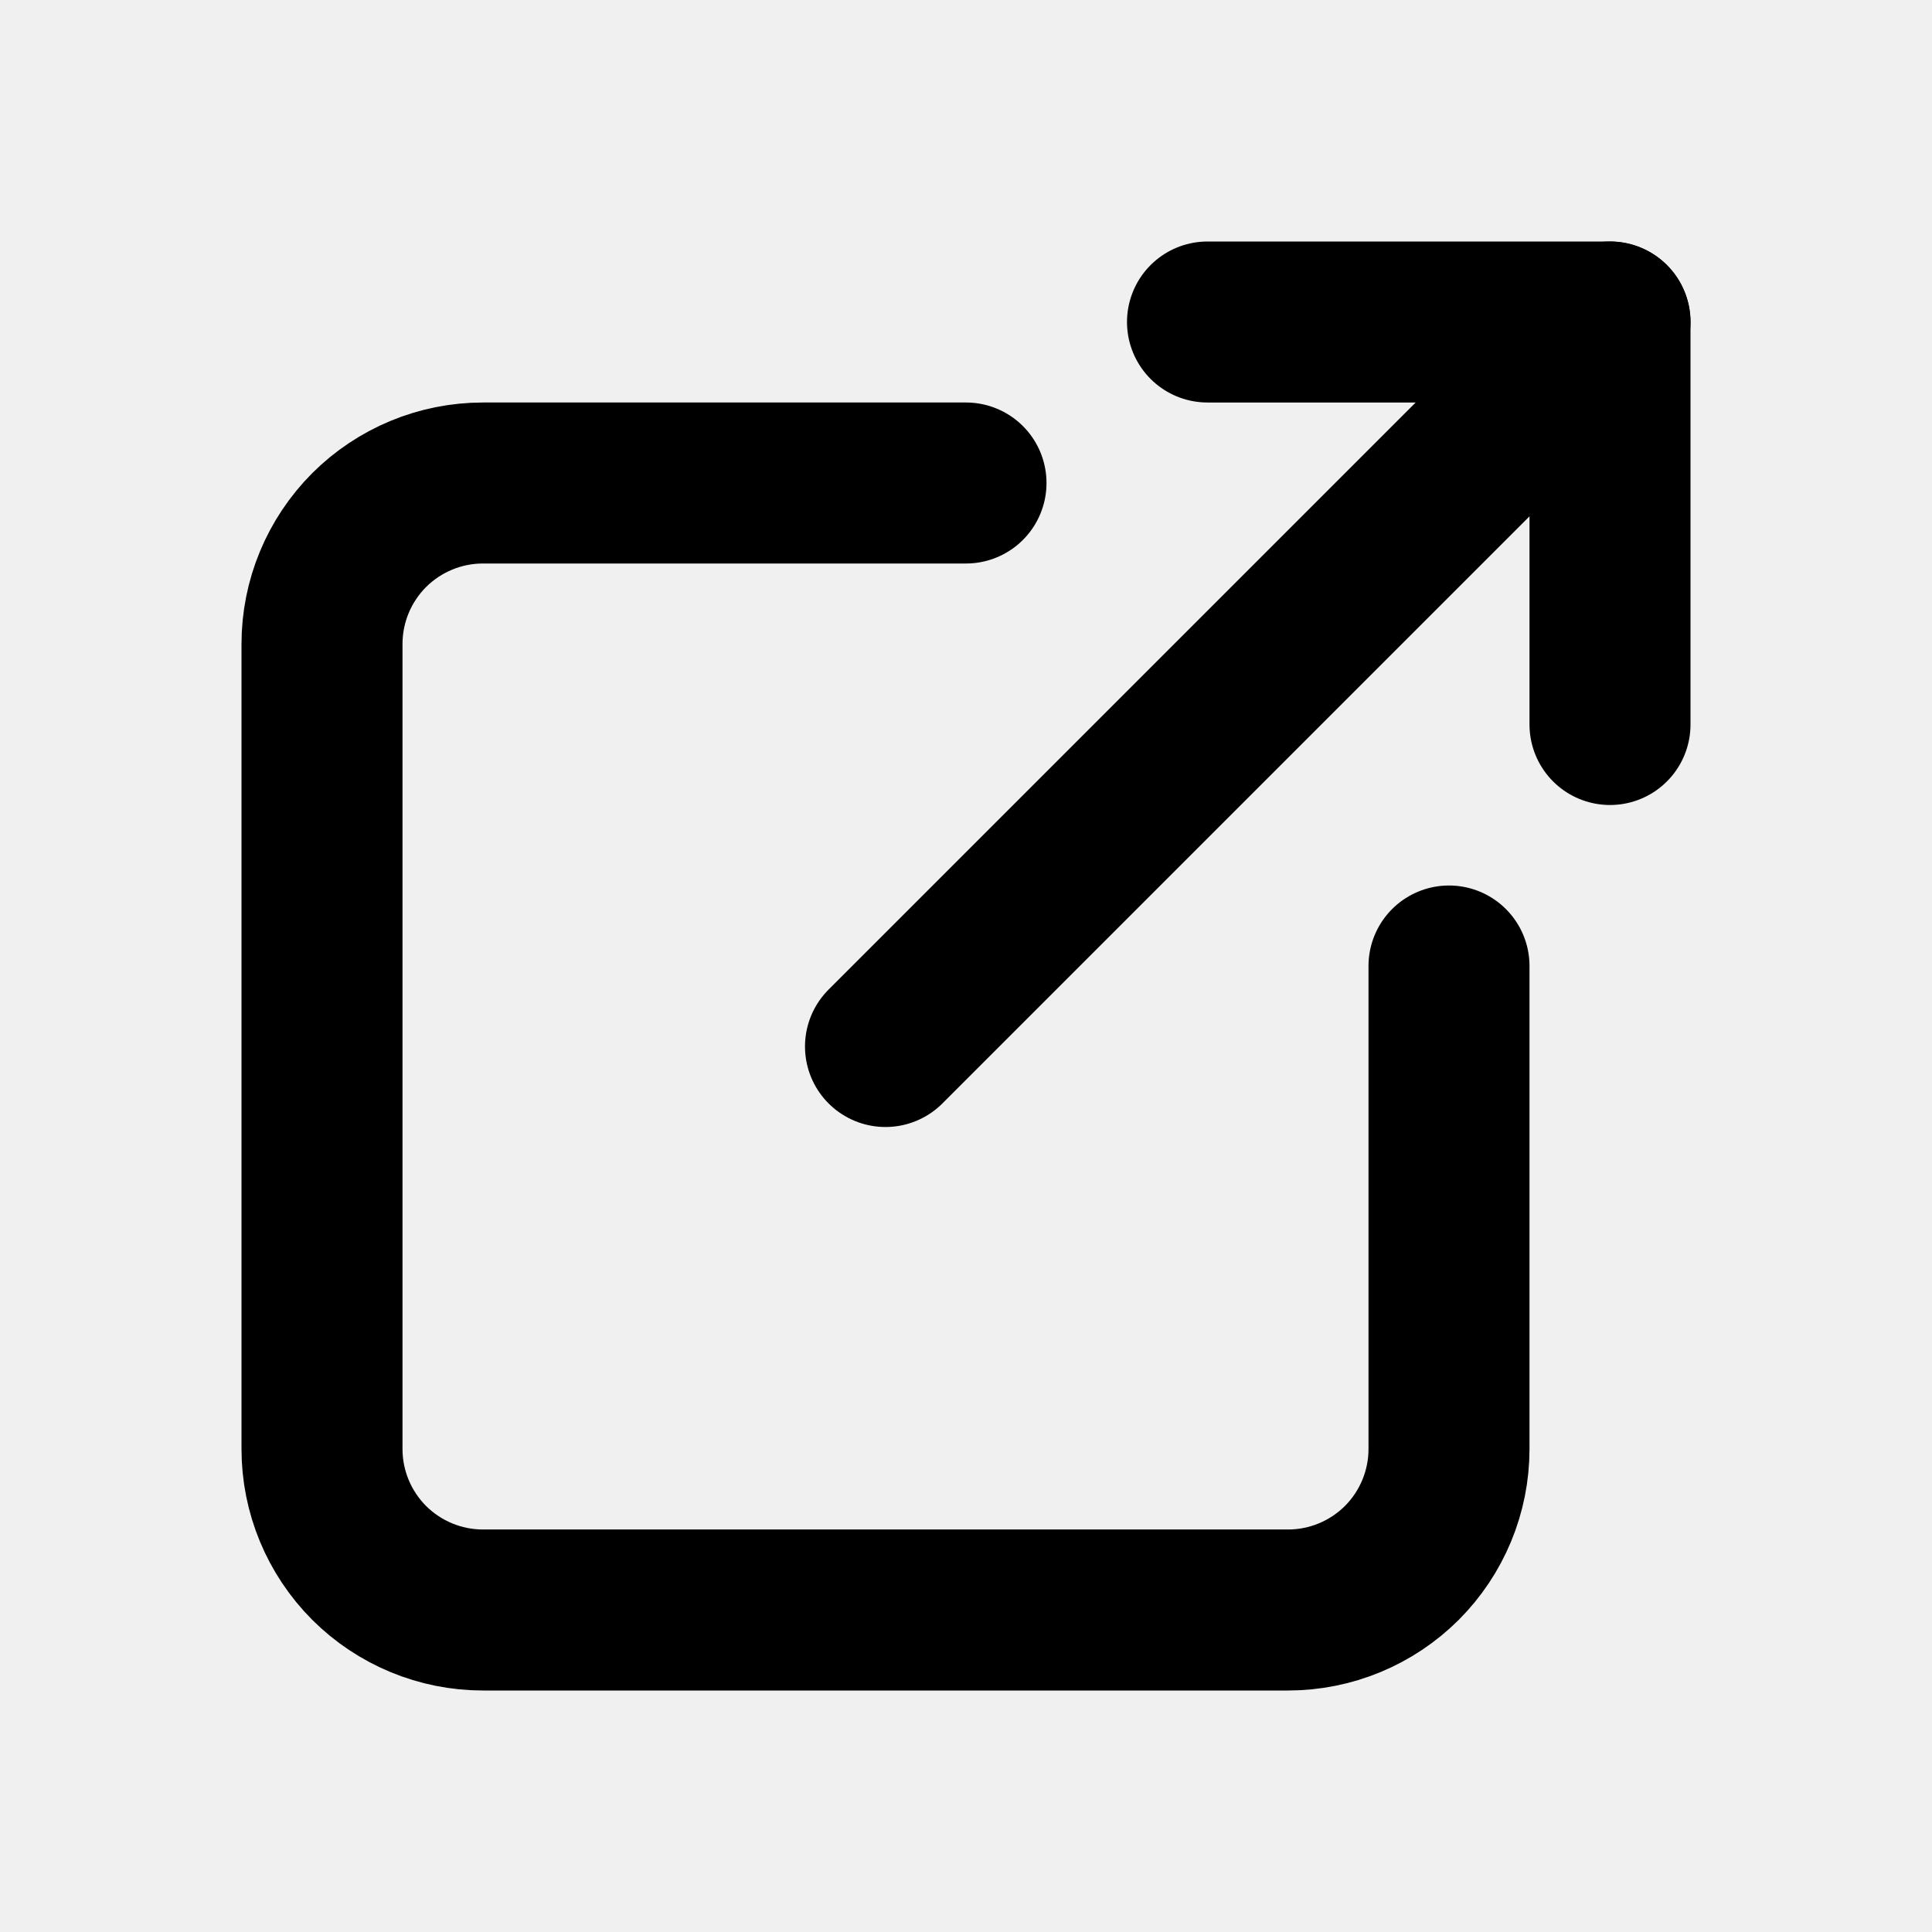
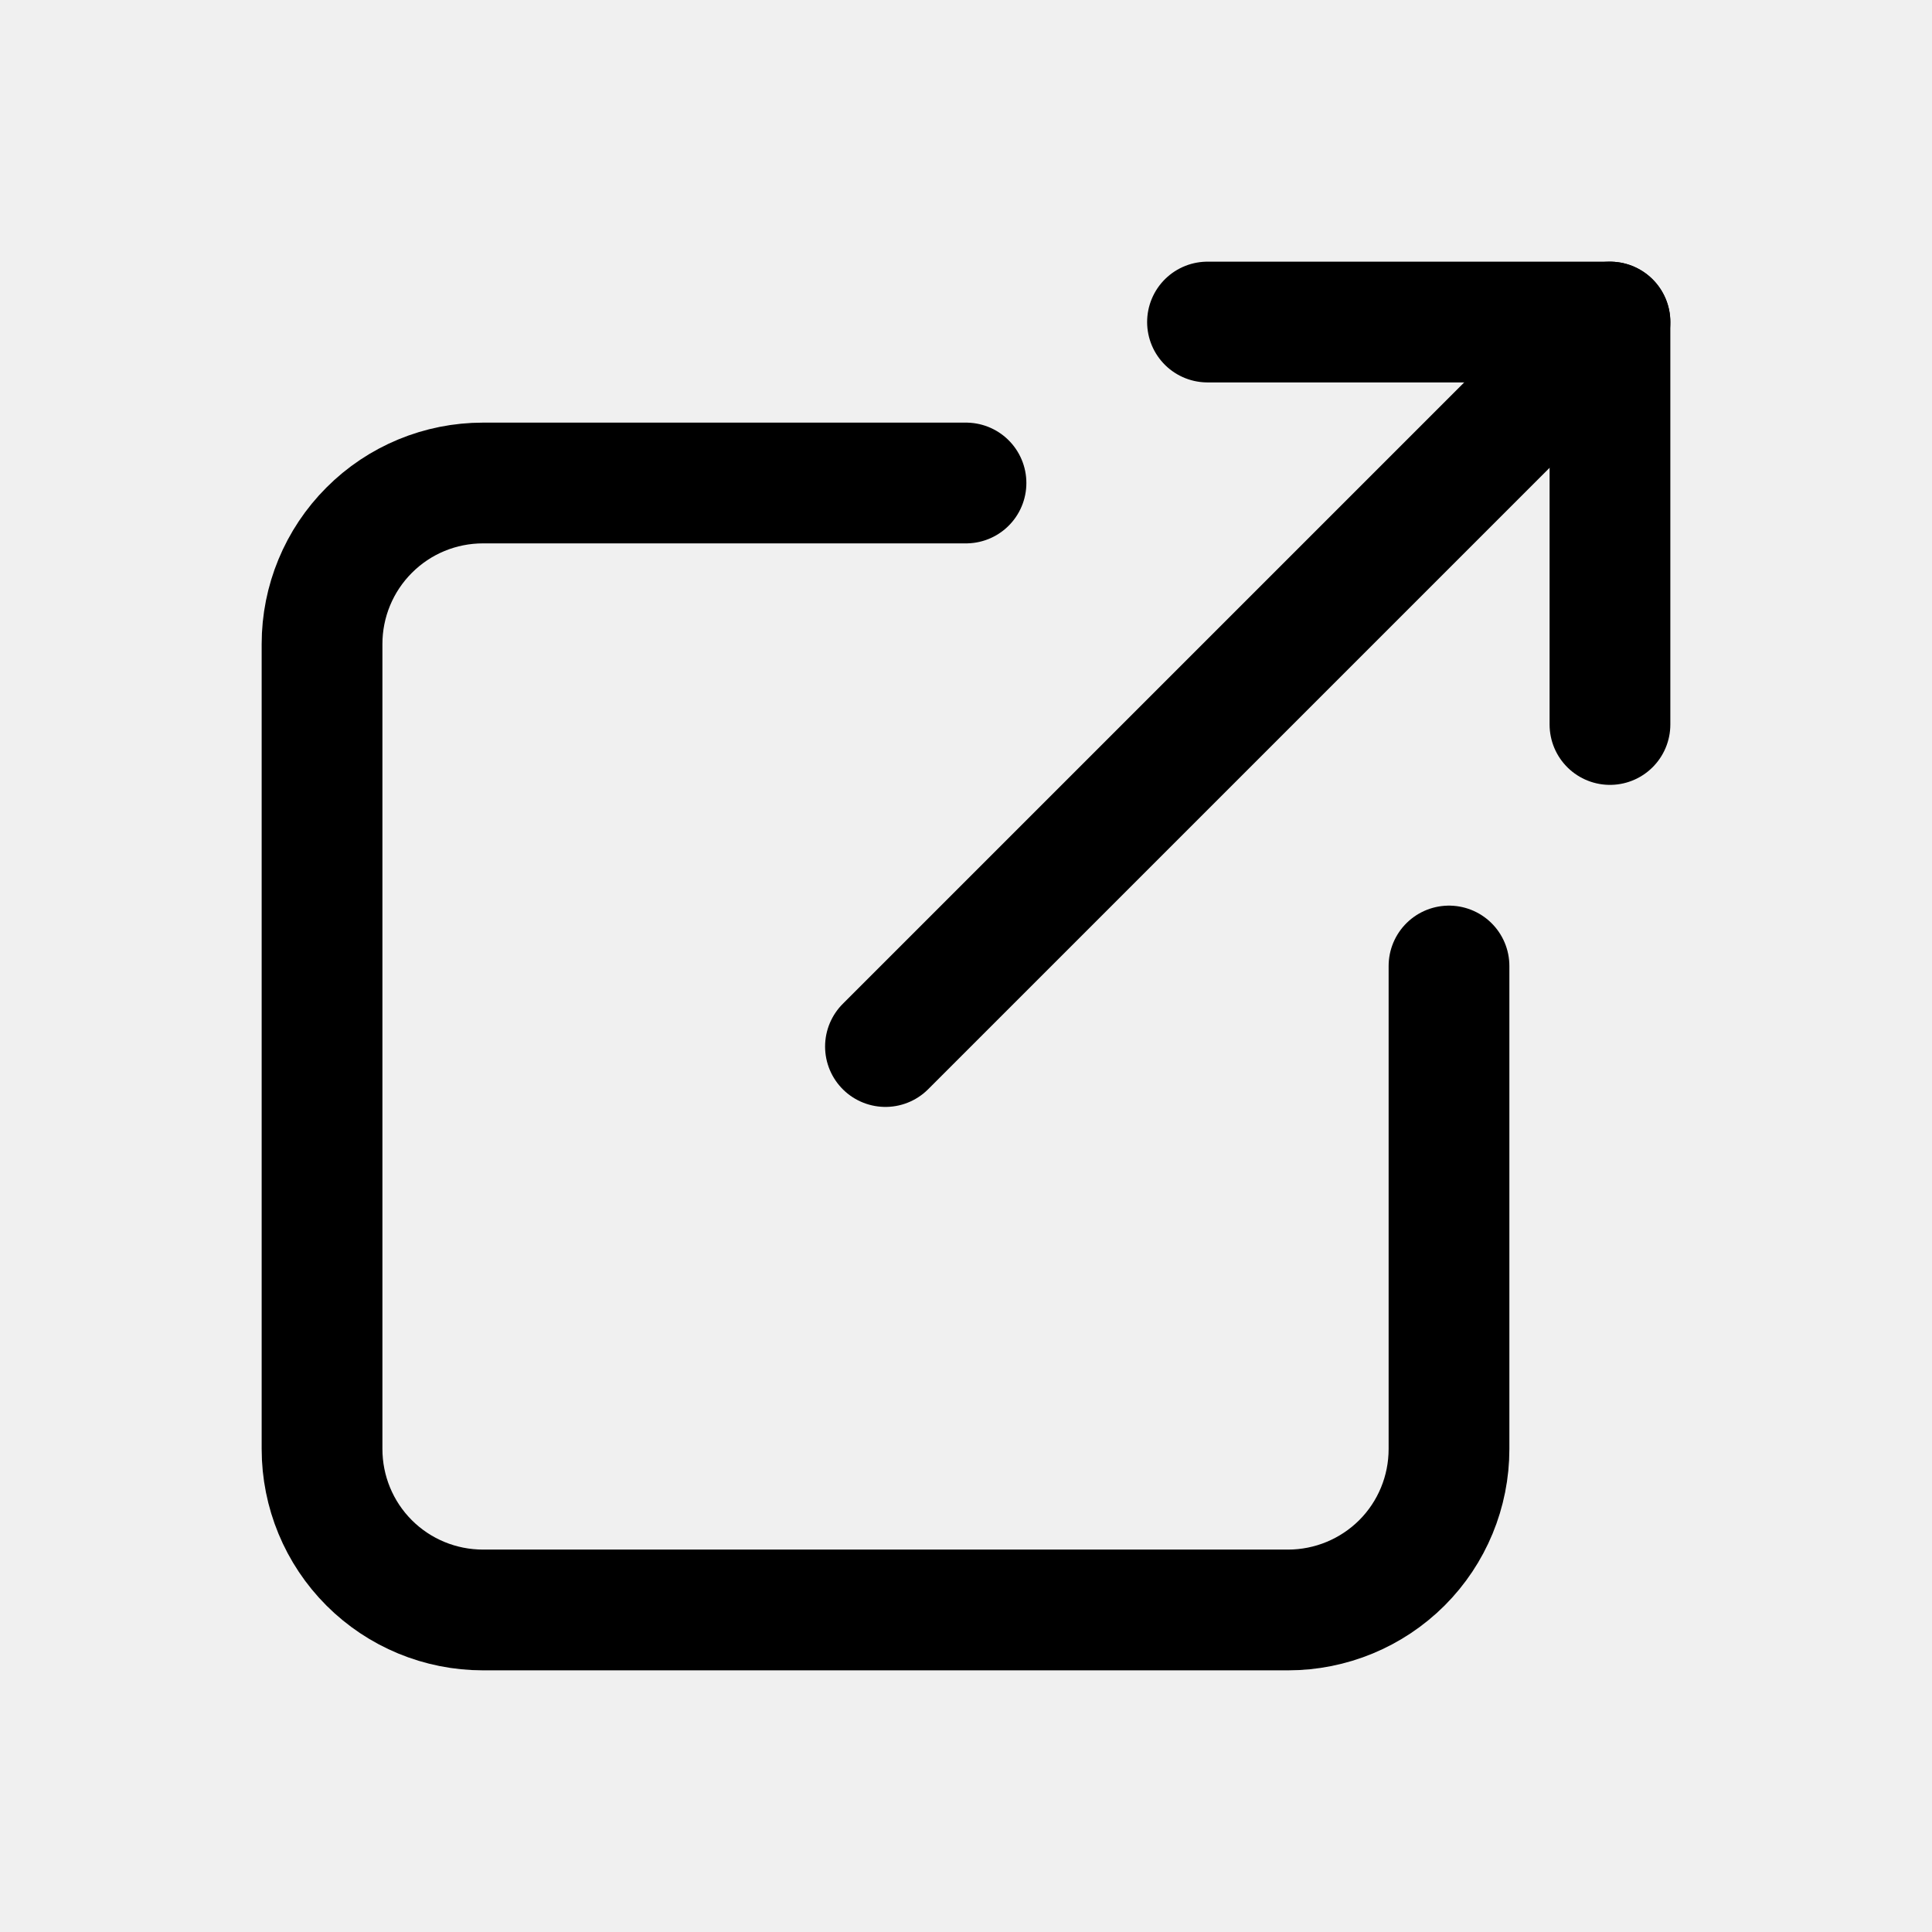
- <svg xmlns="http://www.w3.org/2000/svg" width="18" height="18" viewBox="0 0 18 18" fill="none">
-   <g clip-path="url(#clip0_197_28)">
-     <path d="M9 4.5H4.5C4.102 4.5 3.721 4.658 3.439 4.939C3.158 5.221 3 5.602 3 6V13.5C3 13.898 3.158 14.279 3.439 14.561C3.721 14.842 4.102 15 4.5 15H12C12.398 15 12.779 14.842 13.061 14.561C13.342 14.279 13.5 13.898 13.5 13.5V9" stroke="black" stroke-width="1.5" stroke-linecap="round" stroke-linejoin="round" />
-     <path d="M8.25 9.75L15 3" stroke="black" stroke-width="1.5" stroke-linecap="round" stroke-linejoin="round" />
-     <path d="M11.25 3H15V6.75" stroke="black" stroke-width="1.5" stroke-linecap="round" stroke-linejoin="round" />
+ <svg xmlns="http://www.w3.org/2000/svg" width="16" height="16" viewBox="0 0 16 16" fill="none">
+   <g clip-path="url(#clip0_423_3)">
+     <path d="M8 4H4C3.646 4 3.307 4.14 3.057 4.391C2.807 4.641 2.667 4.98 2.667 5.333V12C2.667 12.354 2.807 12.693 3.057 12.943C3.307 13.193 3.646 13.333 4 13.333H10.667C11.02 13.333 11.359 13.193 11.61 12.943C11.86 12.693 12 12.354 12 12V8" stroke="black" stroke-linecap="round" stroke-linejoin="round" />
+     <path d="M7.333 8.667L13.333 2.667" stroke="black" stroke-linecap="round" stroke-linejoin="round" />
+     <path d="M10 2.667H13.333V6" stroke="black" stroke-linecap="round" stroke-linejoin="round" />
  </g>
  <defs>
-     <clipPath id="clip0_197_28">
-       <rect width="18" height="18" fill="white" />
+     <clipPath id="clip0_423_3">
+       <rect width="16" height="16" fill="white" />
    </clipPath>
  </defs>
</svg>
